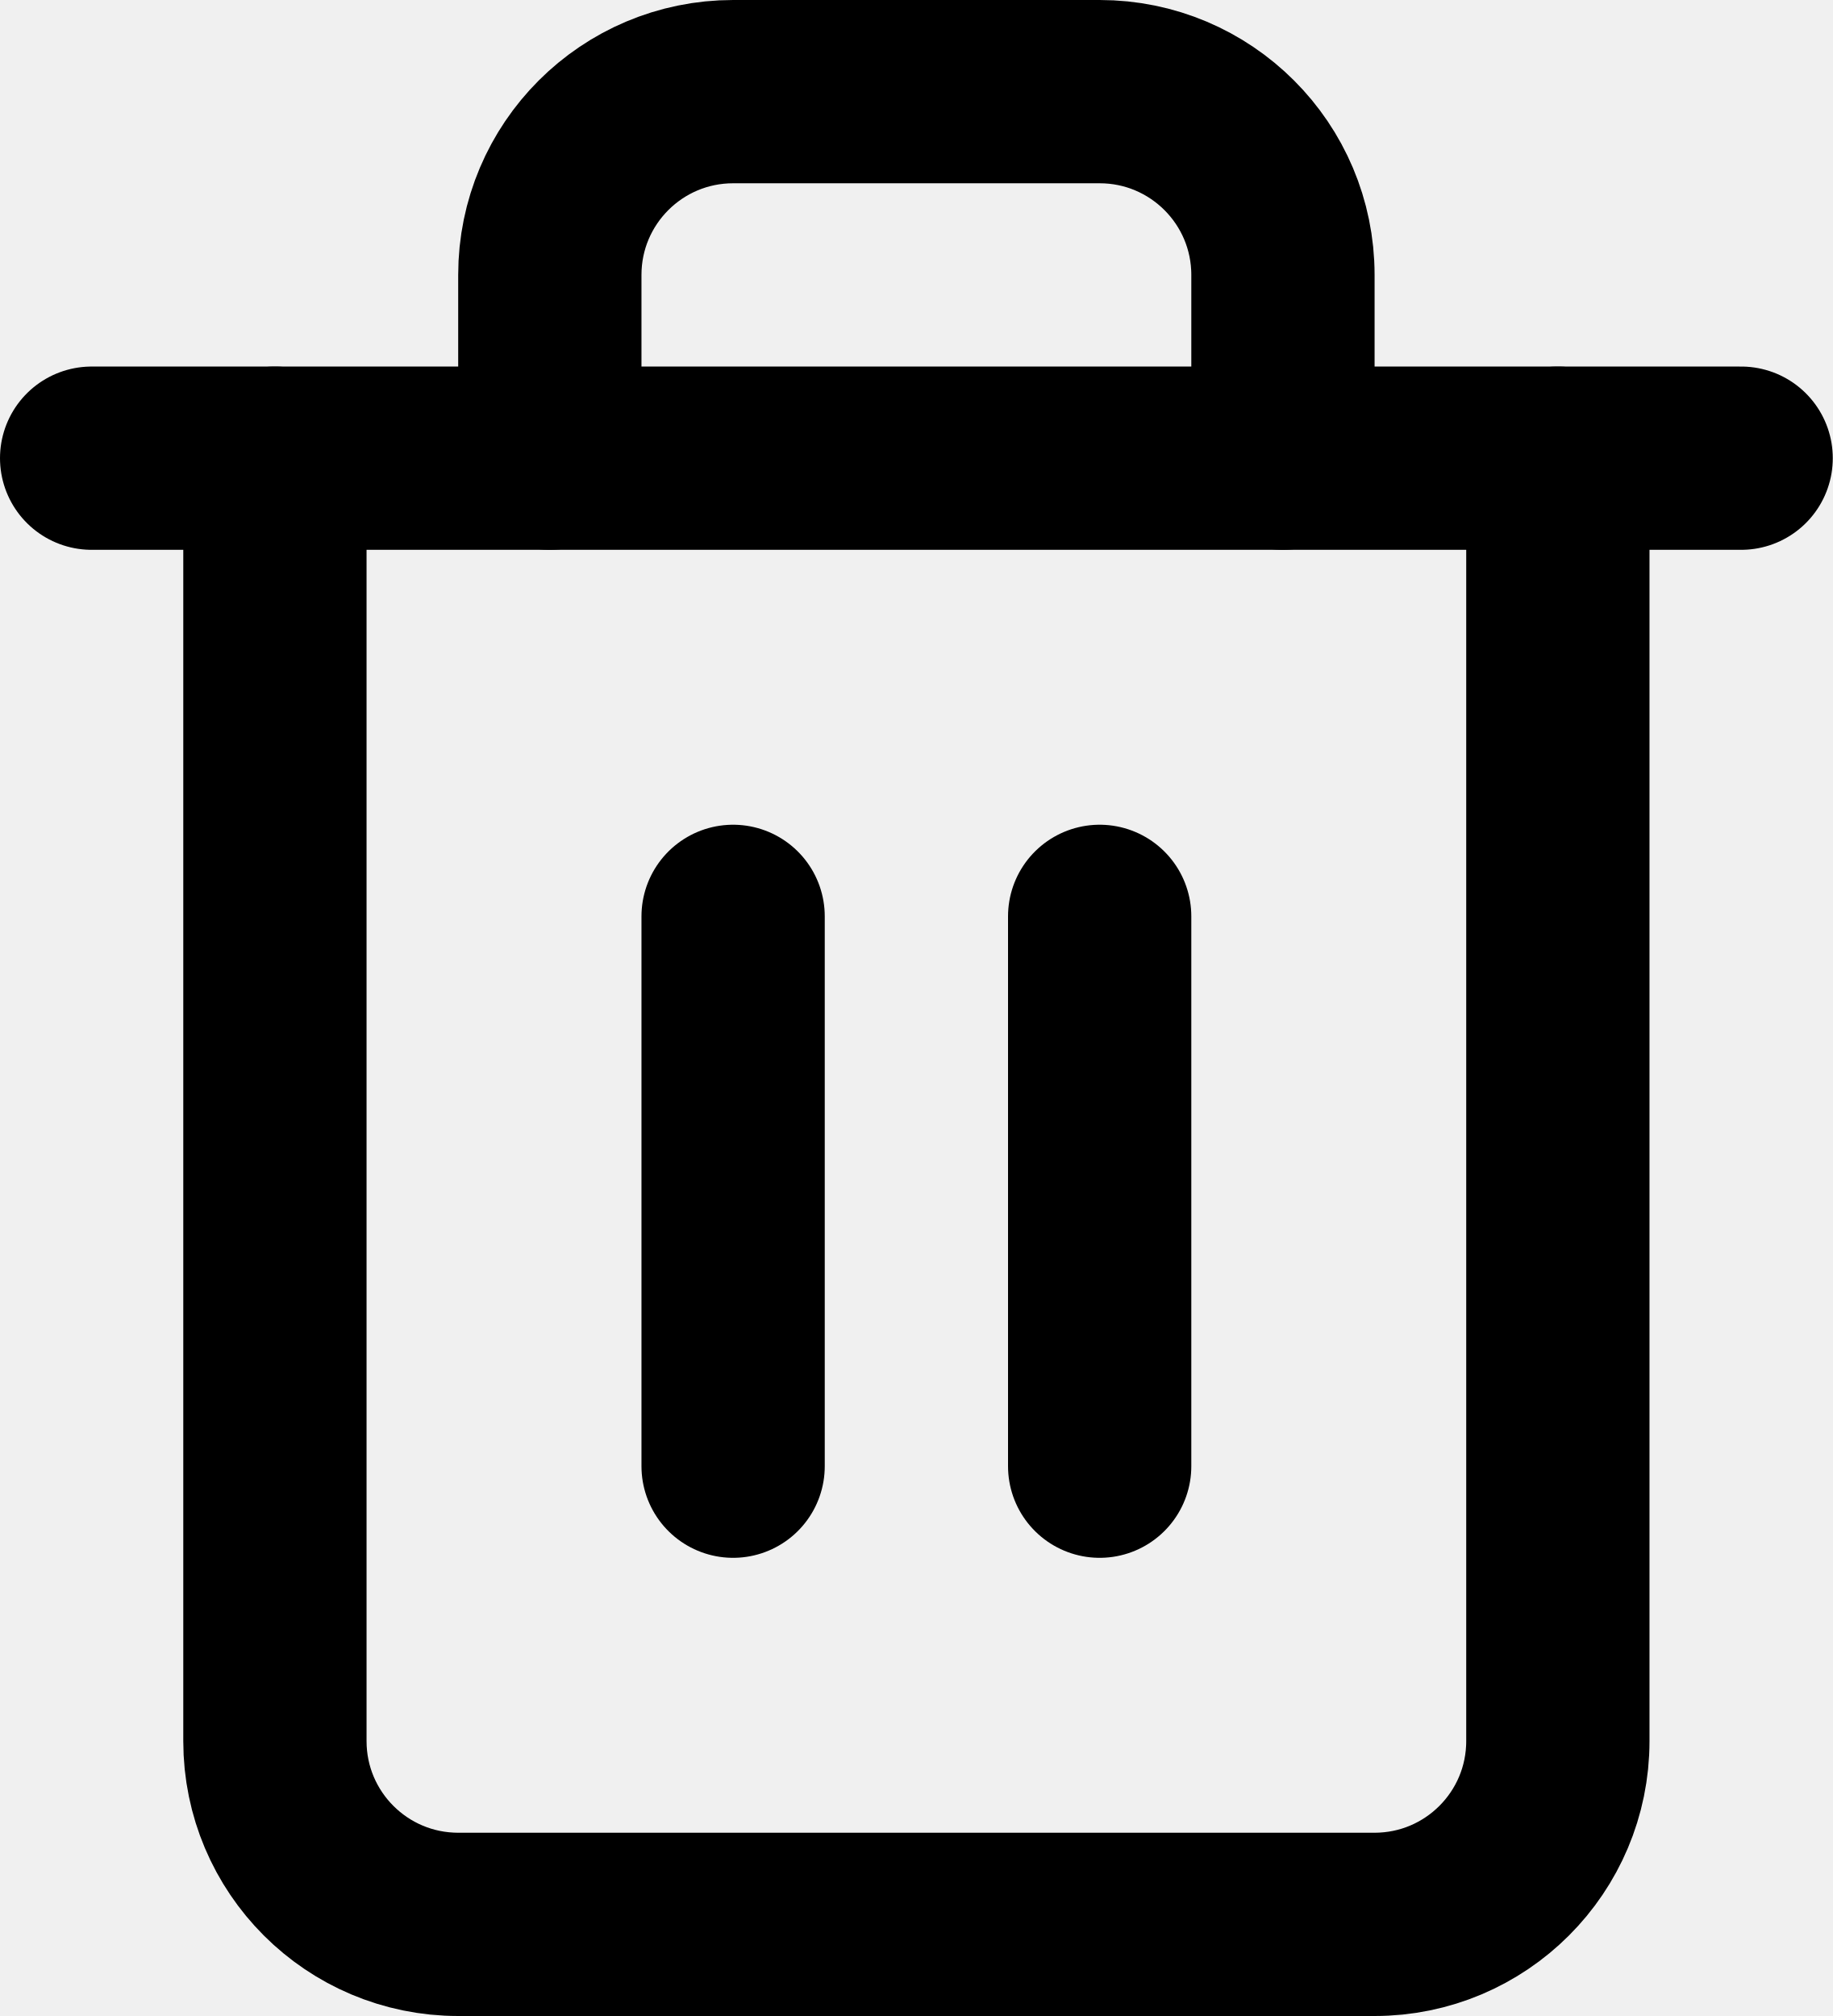
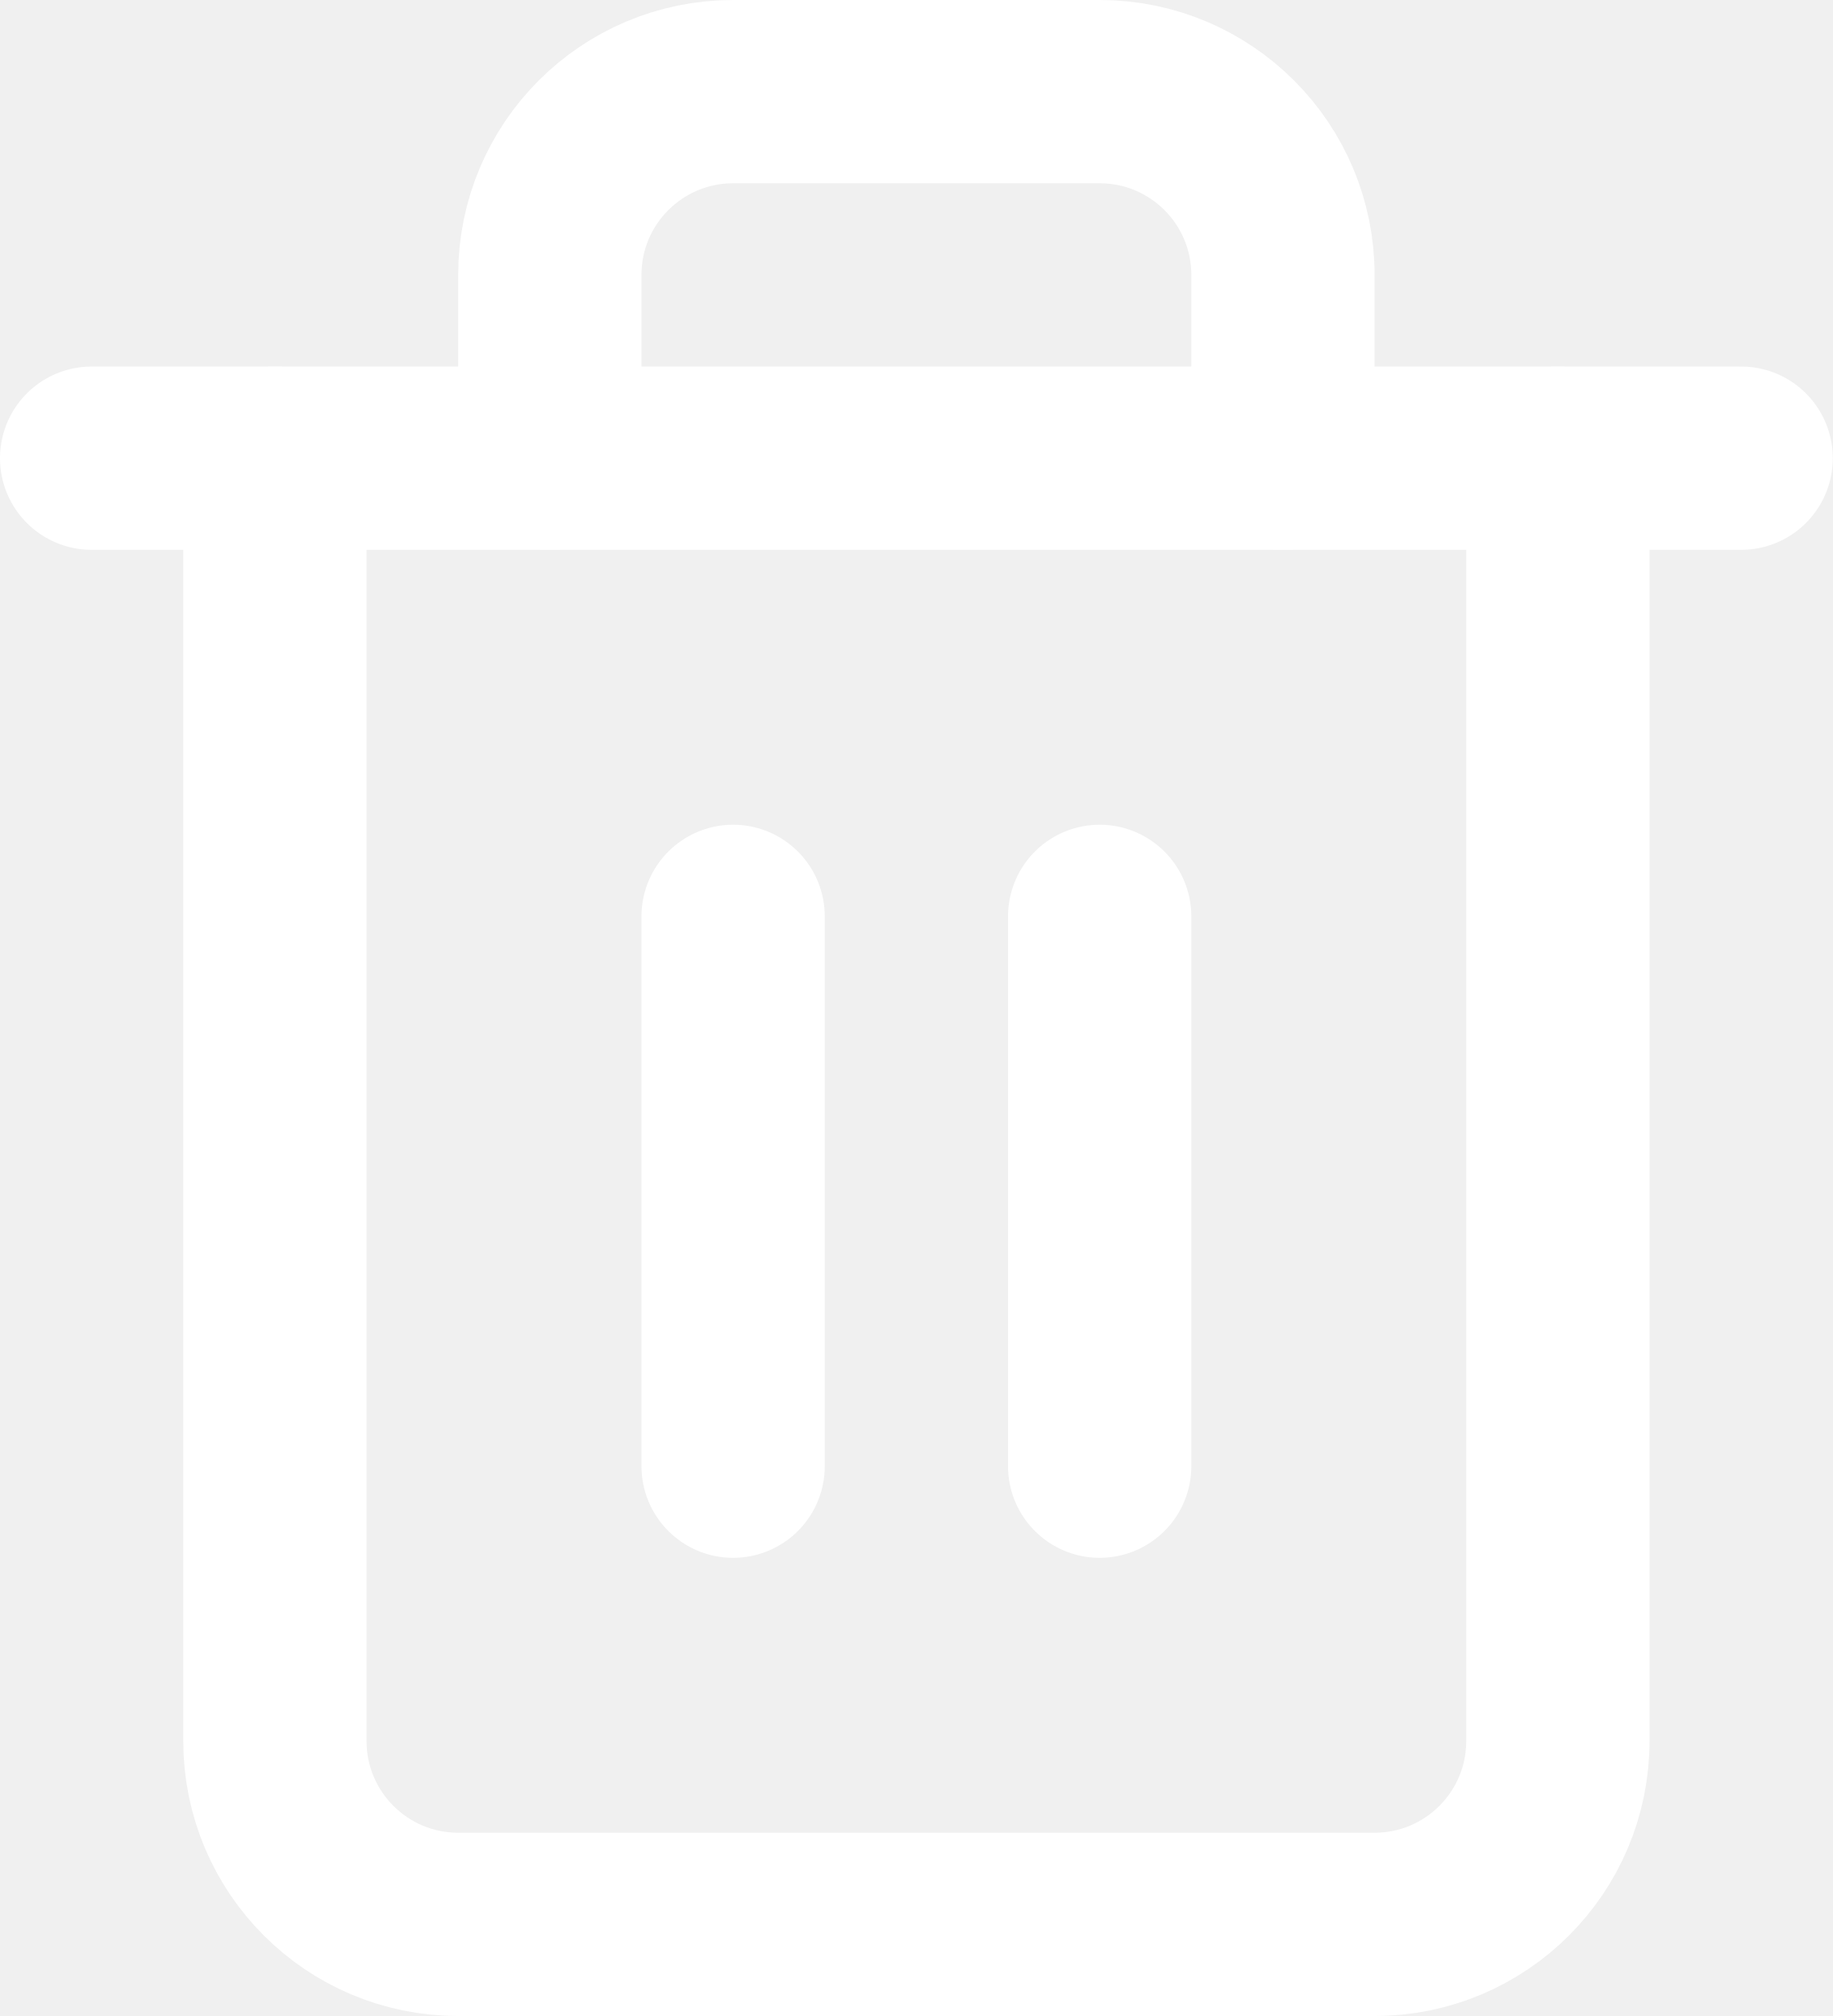
<svg xmlns="http://www.w3.org/2000/svg" width="30" height="33" viewBox="0 0 30 33">
  <g id="Icon_feather-trash-2" data-name="Icon feather-trash-2" transform="translate(-3 -1.5)">
-     <path id="Path_5" data-name="Path 5" d="M4.5,9h27" fill="none" stroke="#000" stroke-linecap="round" stroke-linejoin="round" stroke-width="3" />
-     <path id="Path_6" data-name="Path 6" d="M28.5,9V30a3,3,0,0,1-3,3h-15a3,3,0,0,1-3-3V9M12,9V6a3,3,0,0,1,3-3h6a3,3,0,0,1,3,3V9" fill="none" stroke="#000" stroke-linecap="round" stroke-linejoin="round" stroke-width="3" />
-     <path id="Path_7" data-name="Path 7" d="M15,16.5v9" fill="none" stroke="#000" stroke-linecap="round" stroke-linejoin="round" stroke-width="3" />
-     <path id="Path_8" data-name="Path 8" d="M21,16.5v9" fill="none" stroke="#000" stroke-linecap="round" stroke-linejoin="round" stroke-width="3" />
+     <path id="Path_1" data-name="Path 1" d="M4.5,9h27" fill="none" stroke="#fff" stroke-linecap="round" stroke-linejoin="round" stroke-width="3" />
+     <path id="Path_2" data-name="Path 2" d="M28.5,9V30a3,3,0,0,1-3,3h-15a3,3,0,0,1-3-3V9M12,9V6a3,3,0,0,1,3-3h6a3,3,0,0,1,3,3V9" fill="none" stroke="#fff" stroke-linecap="round" stroke-linejoin="round" stroke-width="3" />
+     <path id="Path_3" data-name="Path 3" d="M15,16.5v9" fill="none" stroke="#fff" stroke-linecap="round" stroke-linejoin="round" stroke-width="3" />
+     <path id="Path_4" data-name="Path 4" d="M21,16.5v9" fill="none" stroke="#fff" stroke-linecap="round" stroke-linejoin="round" stroke-width="3" />
  </g>
</svg>
